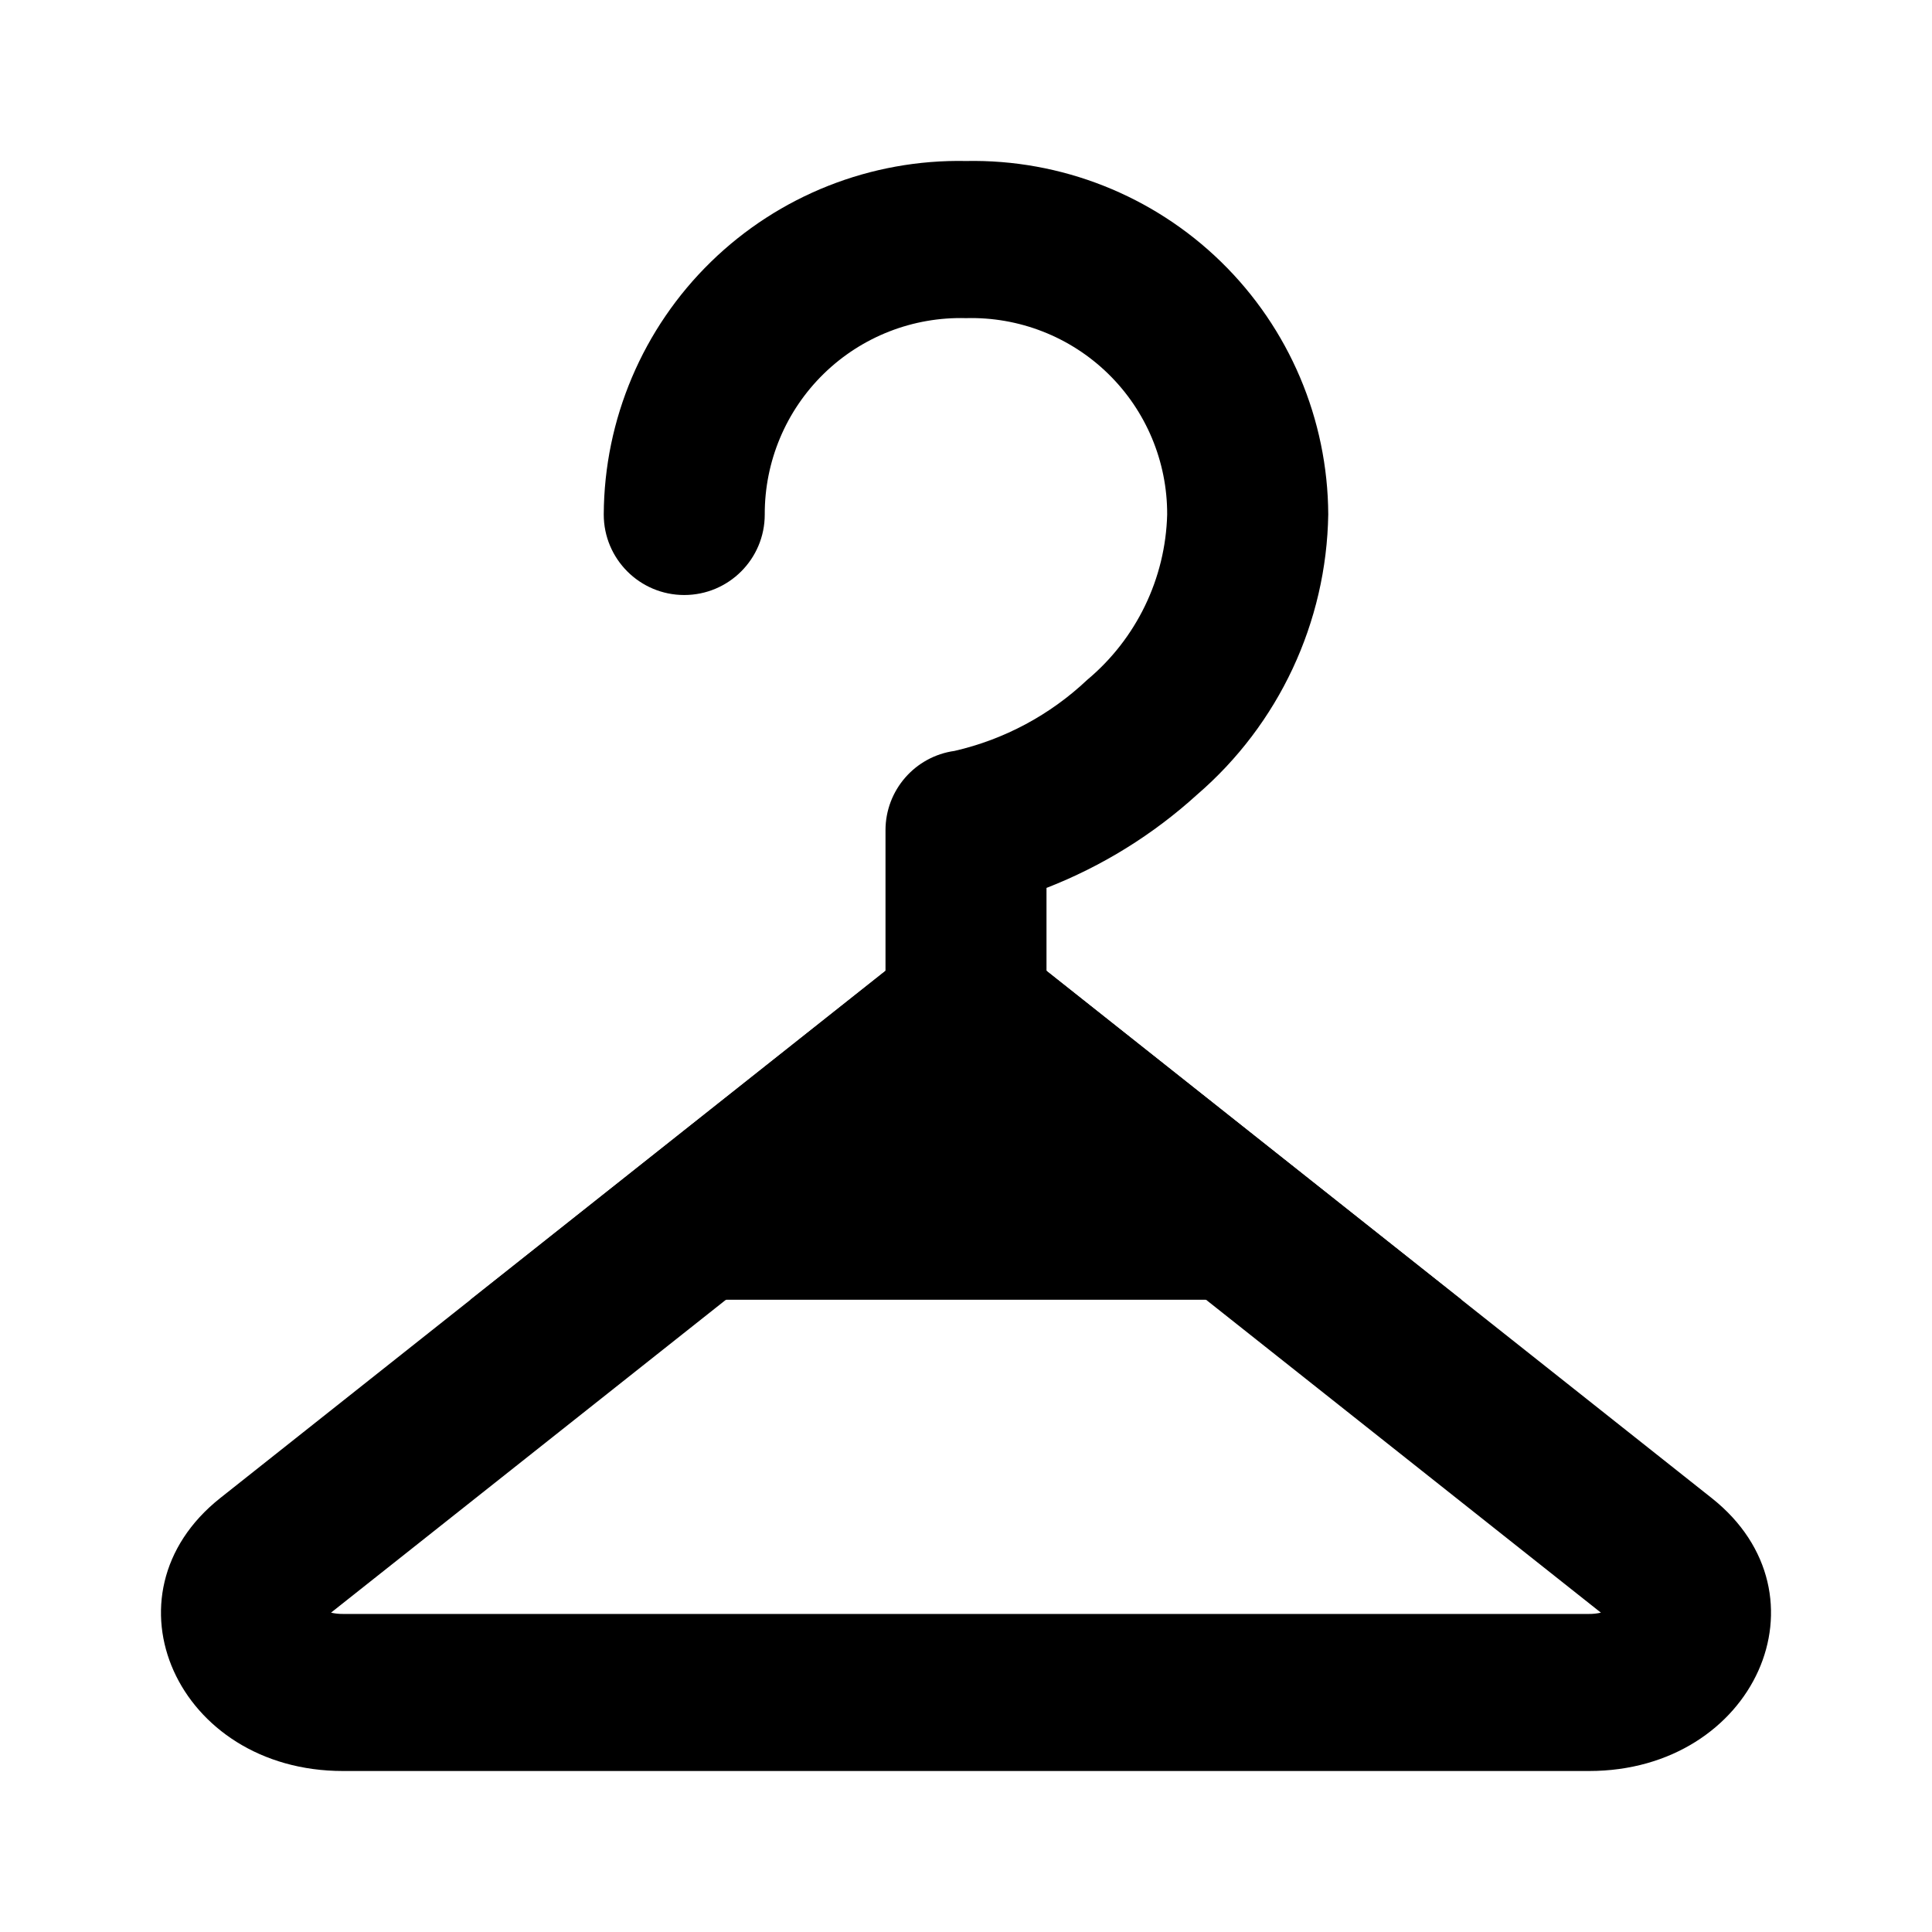
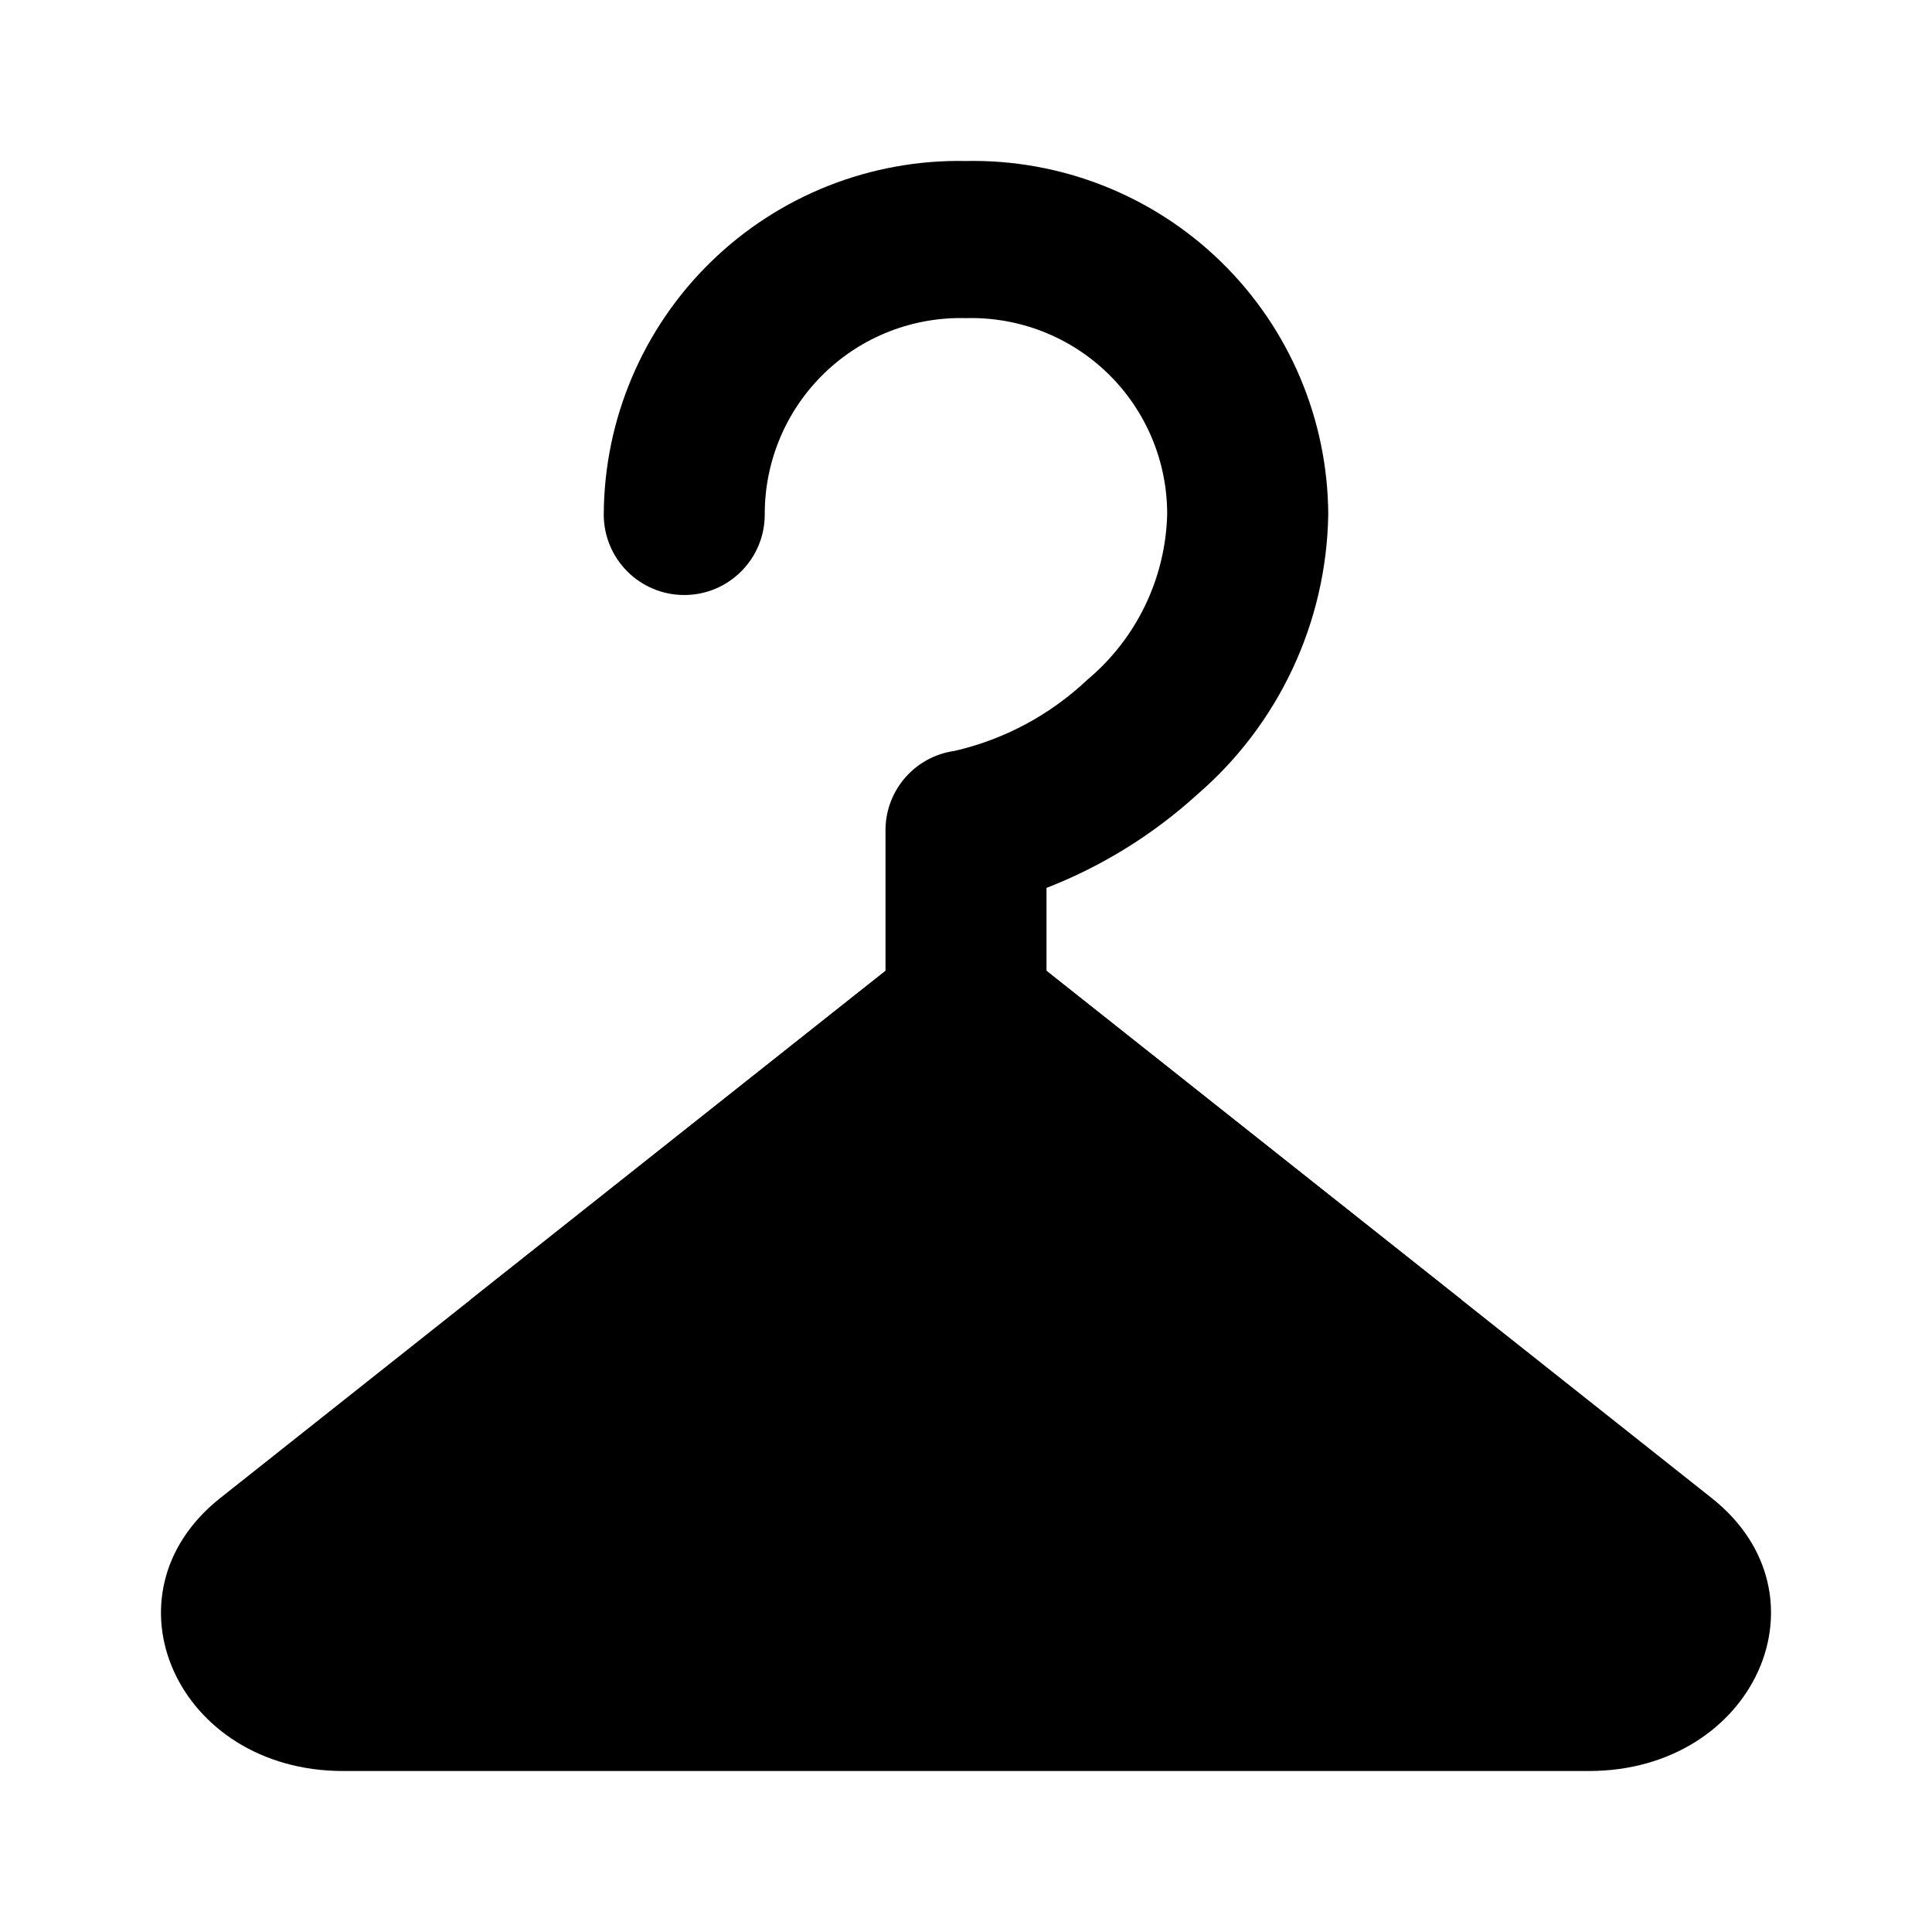
<svg xmlns="http://www.w3.org/2000/svg" viewBox="0 0 24 24">
-   <path fill-rule="evenodd" d="M7.5 6.39A4.412 4.412 0 0 1 12 2a4.412 4.412 0 0 1 4.5 4.39 4.692 4.692 0 0 1-1.63 3.482A6.033 6.033 0 0 1 13 11.03v1.703a1 1 0 0 1-2 0v-2.419a.995.995 0 0 1 .858-.986 3.56 3.56 0 0 0 1.647-.882 2.771 2.771 0 0 0 .994-2.055A2.432 2.432 0 0 0 12 3.952a2.432 2.432 0 0 0-2.5 2.44 1 1 0 0 1-2-.001z" />
-   <path fill-rule="evenodd" d="M4.112 20.033a.63.63 0 0 0 .148.016h15.48a.63.63 0 0 0 .147-.016L12 13.783zM12 11.268L2.735 18.61C1.22 19.813 2.202 22 4.26 22h15.48c2.057 0 3.041-2.187 1.524-3.39z" />
+   <path d="M7.5 6.39A4.412 4.412 0 0 1 12 2a4.412 4.412 0 0 1 4.5 4.39 4.692 4.692 0 0 1-1.63 3.482A6.033 6.033 0 0 1 13 11.03v1.703a1 1 0 0 1-2 0v-2.419a.995.995 0 0 1 .858-.986 3.56 3.56 0 0 0 1.647-.882 2.771 2.771 0 0 0 .994-2.055A2.432 2.432 0 0 0 12 3.952a2.432 2.432 0 0 0-2.5 2.44 1 1 0 0 1-2-.001z" />
+   <path d="M4.112 20.033a.63.63 0 0 0 .148.016h15.48a.63.63 0 0 0 .147-.016L12 13.783zM12 11.268L2.735 18.61C1.22 19.813 2.202 22 4.26 22h15.48c2.057 0 3.041-2.187 1.524-3.39z" />
  <path d="M5.844 16.146L12 11.268l6.155 4.878z" />
</svg>
